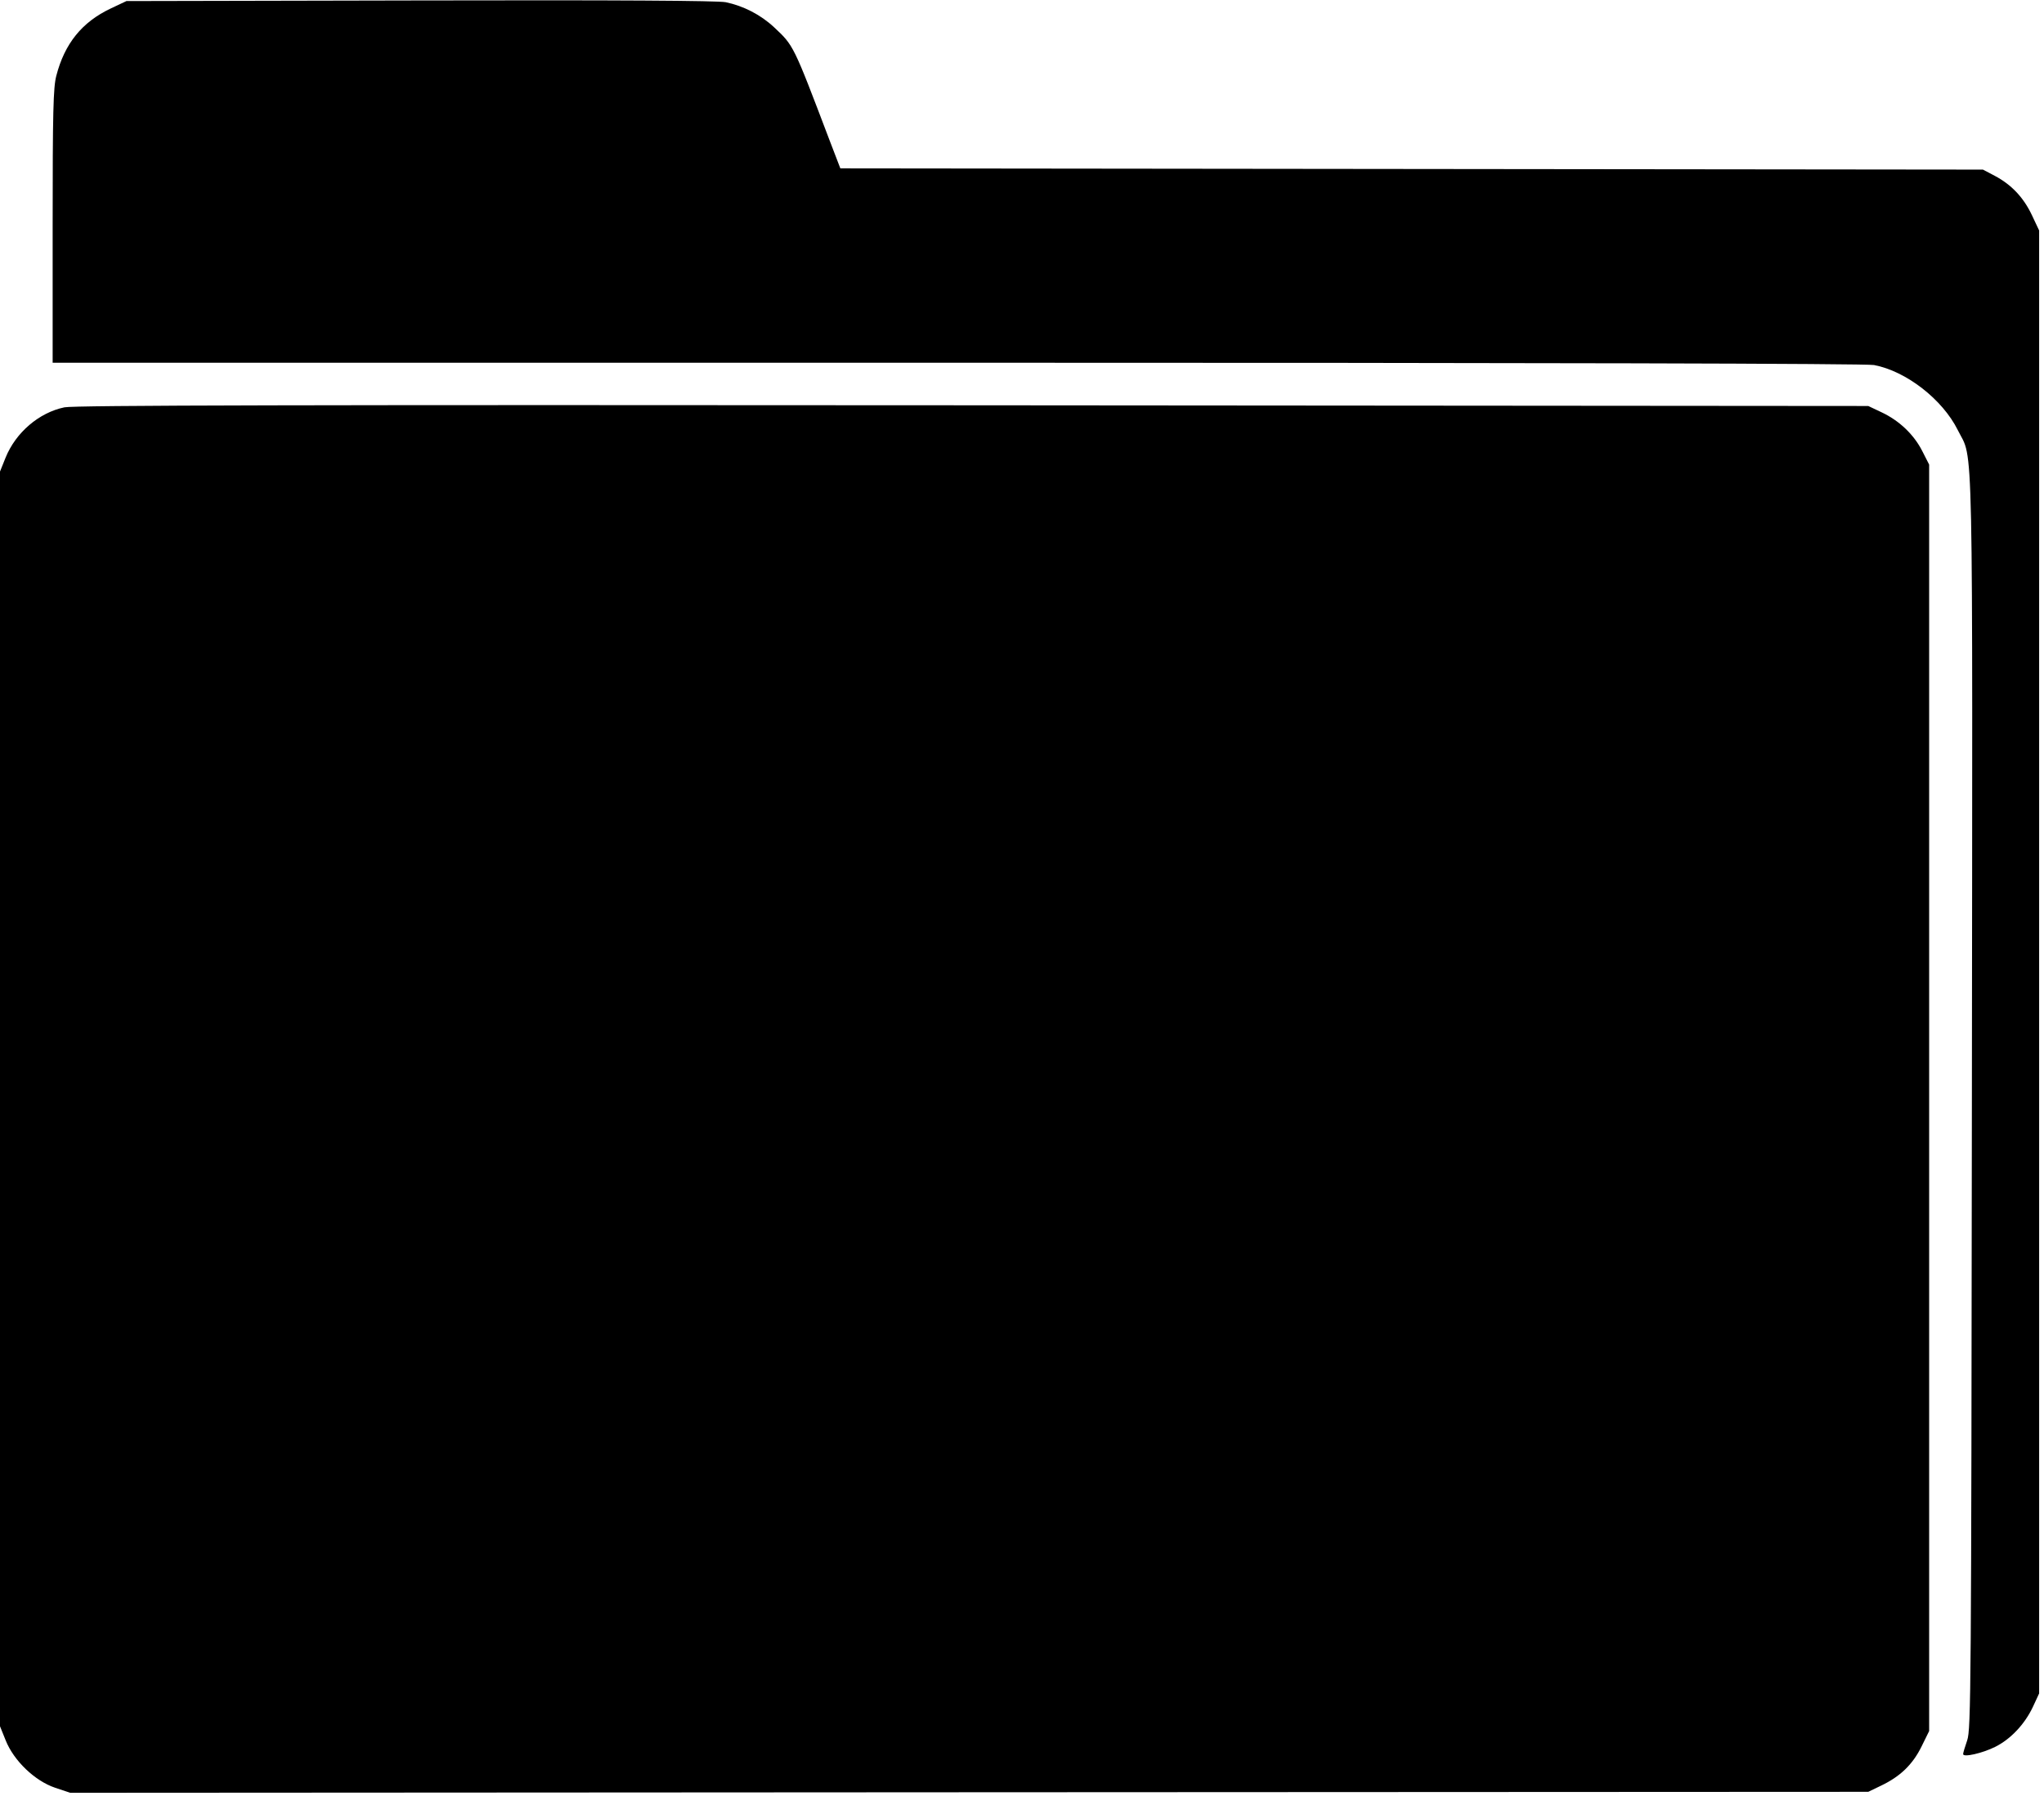
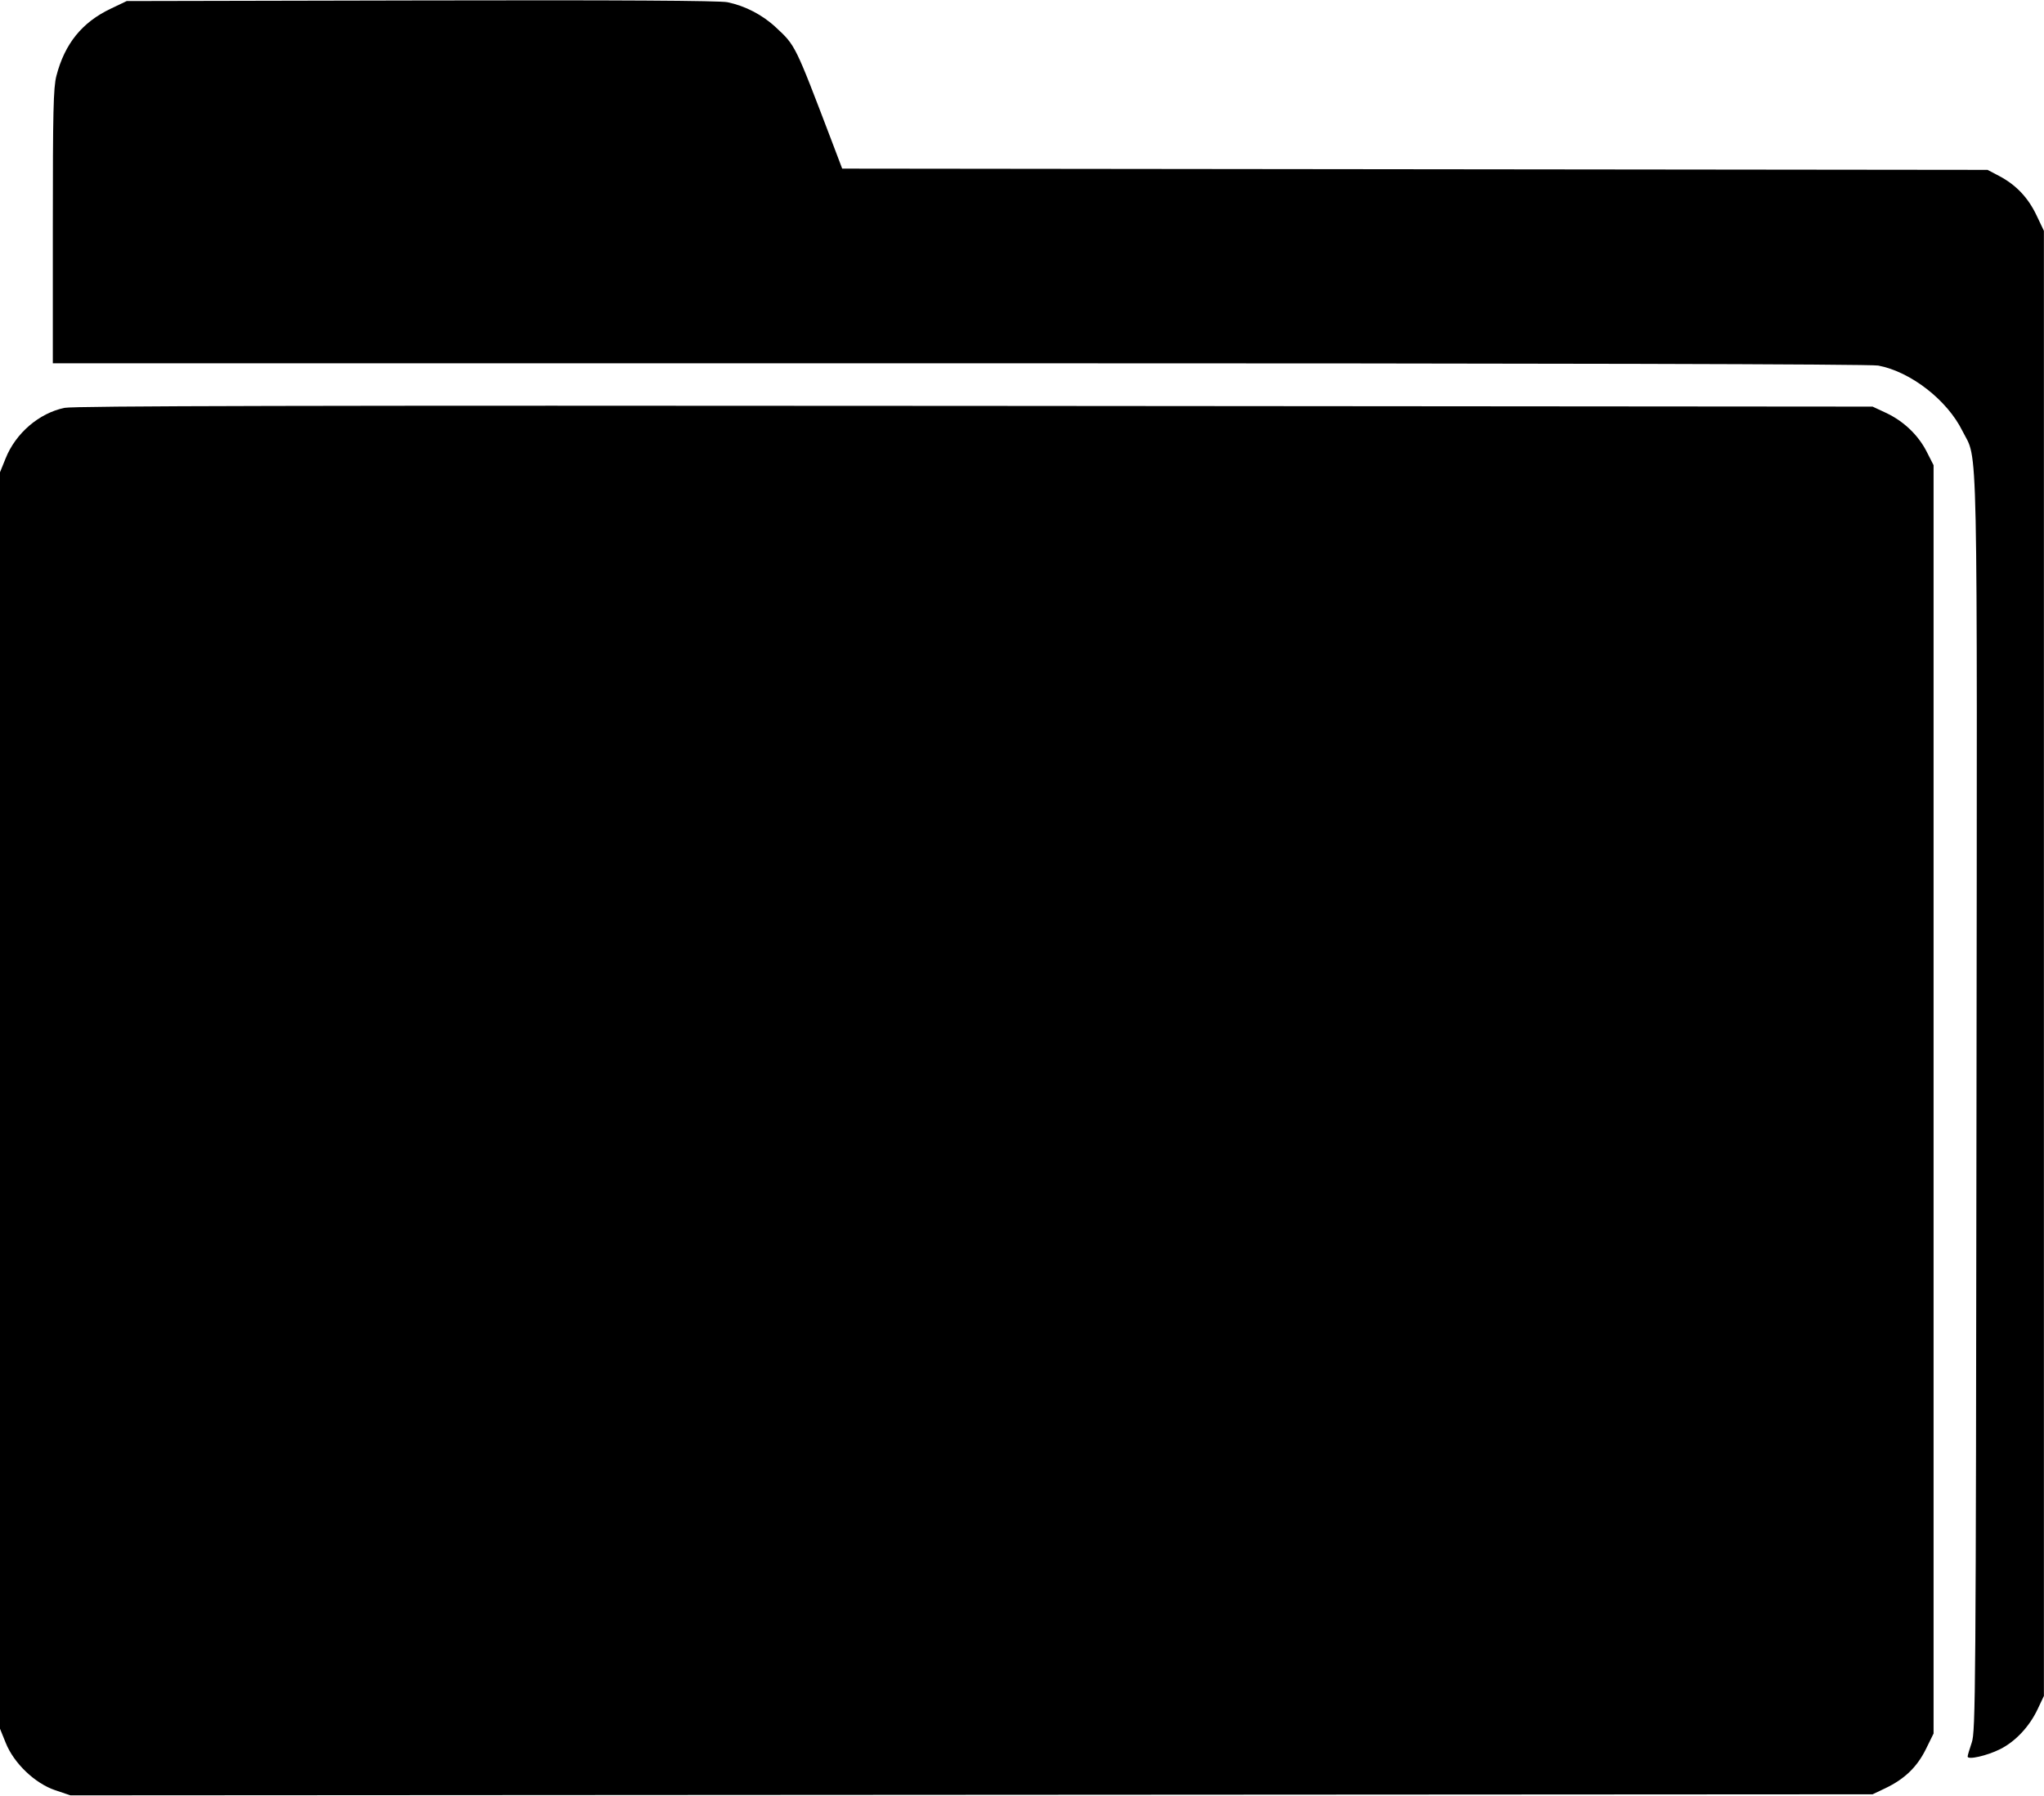
<svg xmlns="http://www.w3.org/2000/svg" width="231" height="203" viewBox="0 0 231 203" fill="none" shape-rendering="geometricPrecision">
-   <path fill="#000000" d="M6.23 202.07C3.94 201.3 1.56 199.02 0.64 196.71L0 195.12L0 124.21L0 53.3L0.63 51.73C1.78 48.89 4.4 46.64 7.28 46.04C8.36 45.81 34.52 45.75 109.93 45.81L211.14 45.89L212.64 46.6C214.64 47.54 216.29 49.11 217.24 50.98L218.02 52.51L218.02 124.08L218.02 195.66L217.15 197.43C216.15 199.45 214.75 200.8 212.59 201.83L211.14 202.53L109.54 202.58L7.94 202.64L6.23 202.07ZM221.86 198.26C221.86 198.13 222.07 197.43 222.32 196.71C222.75 195.46 222.78 191.06 222.85 124.74C222.93 46.62 223.05 52.23 221.26 48.62C219.54 45.15 215.43 41.95 211.79 41.26C210.89 41.09 174.58 41 108.18 41L5.95 41L5.95 25.58C5.95 12.59 6.02 9.9 6.36 8.58C7.3 4.93 9.26 2.5 12.51 0.96L14.29 0.12L47.49 0.05C69.78 0 81.12 0.07 82.02 0.25C84.03 0.67 85.97 1.67 87.48 3.08C89.7 5.16 89.64 5.03 93.73 15.8L94.97 19.03L159.53 19.1L224.1 19.17L225.43 19.87C227.32 20.87 228.68 22.31 229.63 24.31L230.45 26.05L230.45 108.73L230.45 191.41L229.75 192.92C228.83 194.88 227.24 196.57 225.5 197.44C224.05 198.17 221.85 198.67 221.86 198.26Z" />
+   <path fill="#000000" d="M6.24 202.35C3.95 201.58 1.56 199.3 0.64 196.98L0 195.4L0 124.39L0 53.38L0.64 51.8C1.78 48.96 4.41 46.7 7.29 46.1C8.38 45.88 34.6 45.82 110.19 45.88L211.63 45.96L213.13 46.66C215.14 47.6 216.79 49.18 217.74 51.05L218.52 52.58L218.52 124.26L218.52 195.94L217.65 197.71C216.65 199.73 215.25 201.08 213.08 202.12L211.63 202.81L109.79 202.87L7.96 202.93ZM222.37 198.54C222.37 198.41 222.58 197.71 222.83 196.98C223.27 195.74 223.3 191.33 223.37 124.92C223.45 46.69 223.57 52.3 221.77 48.69C220.05 45.21 215.92 42.01 212.27 41.32C211.37 41.15 174.99 41.06 108.43 41.06L5.97 41.06L5.97 25.61C5.97 12.61 6.03 9.92 6.37 8.59C7.31 4.94 9.28 2.51 12.54 0.97L14.32 0.12L47.6 0.05C69.94 0 81.31 0.07 82.21 0.25C84.23 0.67 86.17 1.68 87.68 3.09C89.91 5.16 89.84 5.04 93.95 15.82L95.18 19.06L159.9 19.13L224.62 19.2L225.95 19.9C227.84 20.9 229.21 22.34 230.16 24.35L230.99 26.09L230.99 108.89L230.99 191.69L230.28 193.19C229.35 195.16 227.77 196.85 226.02 197.72C224.56 198.45 222.36 198.95 222.37 198.54Z" />
</svg>
